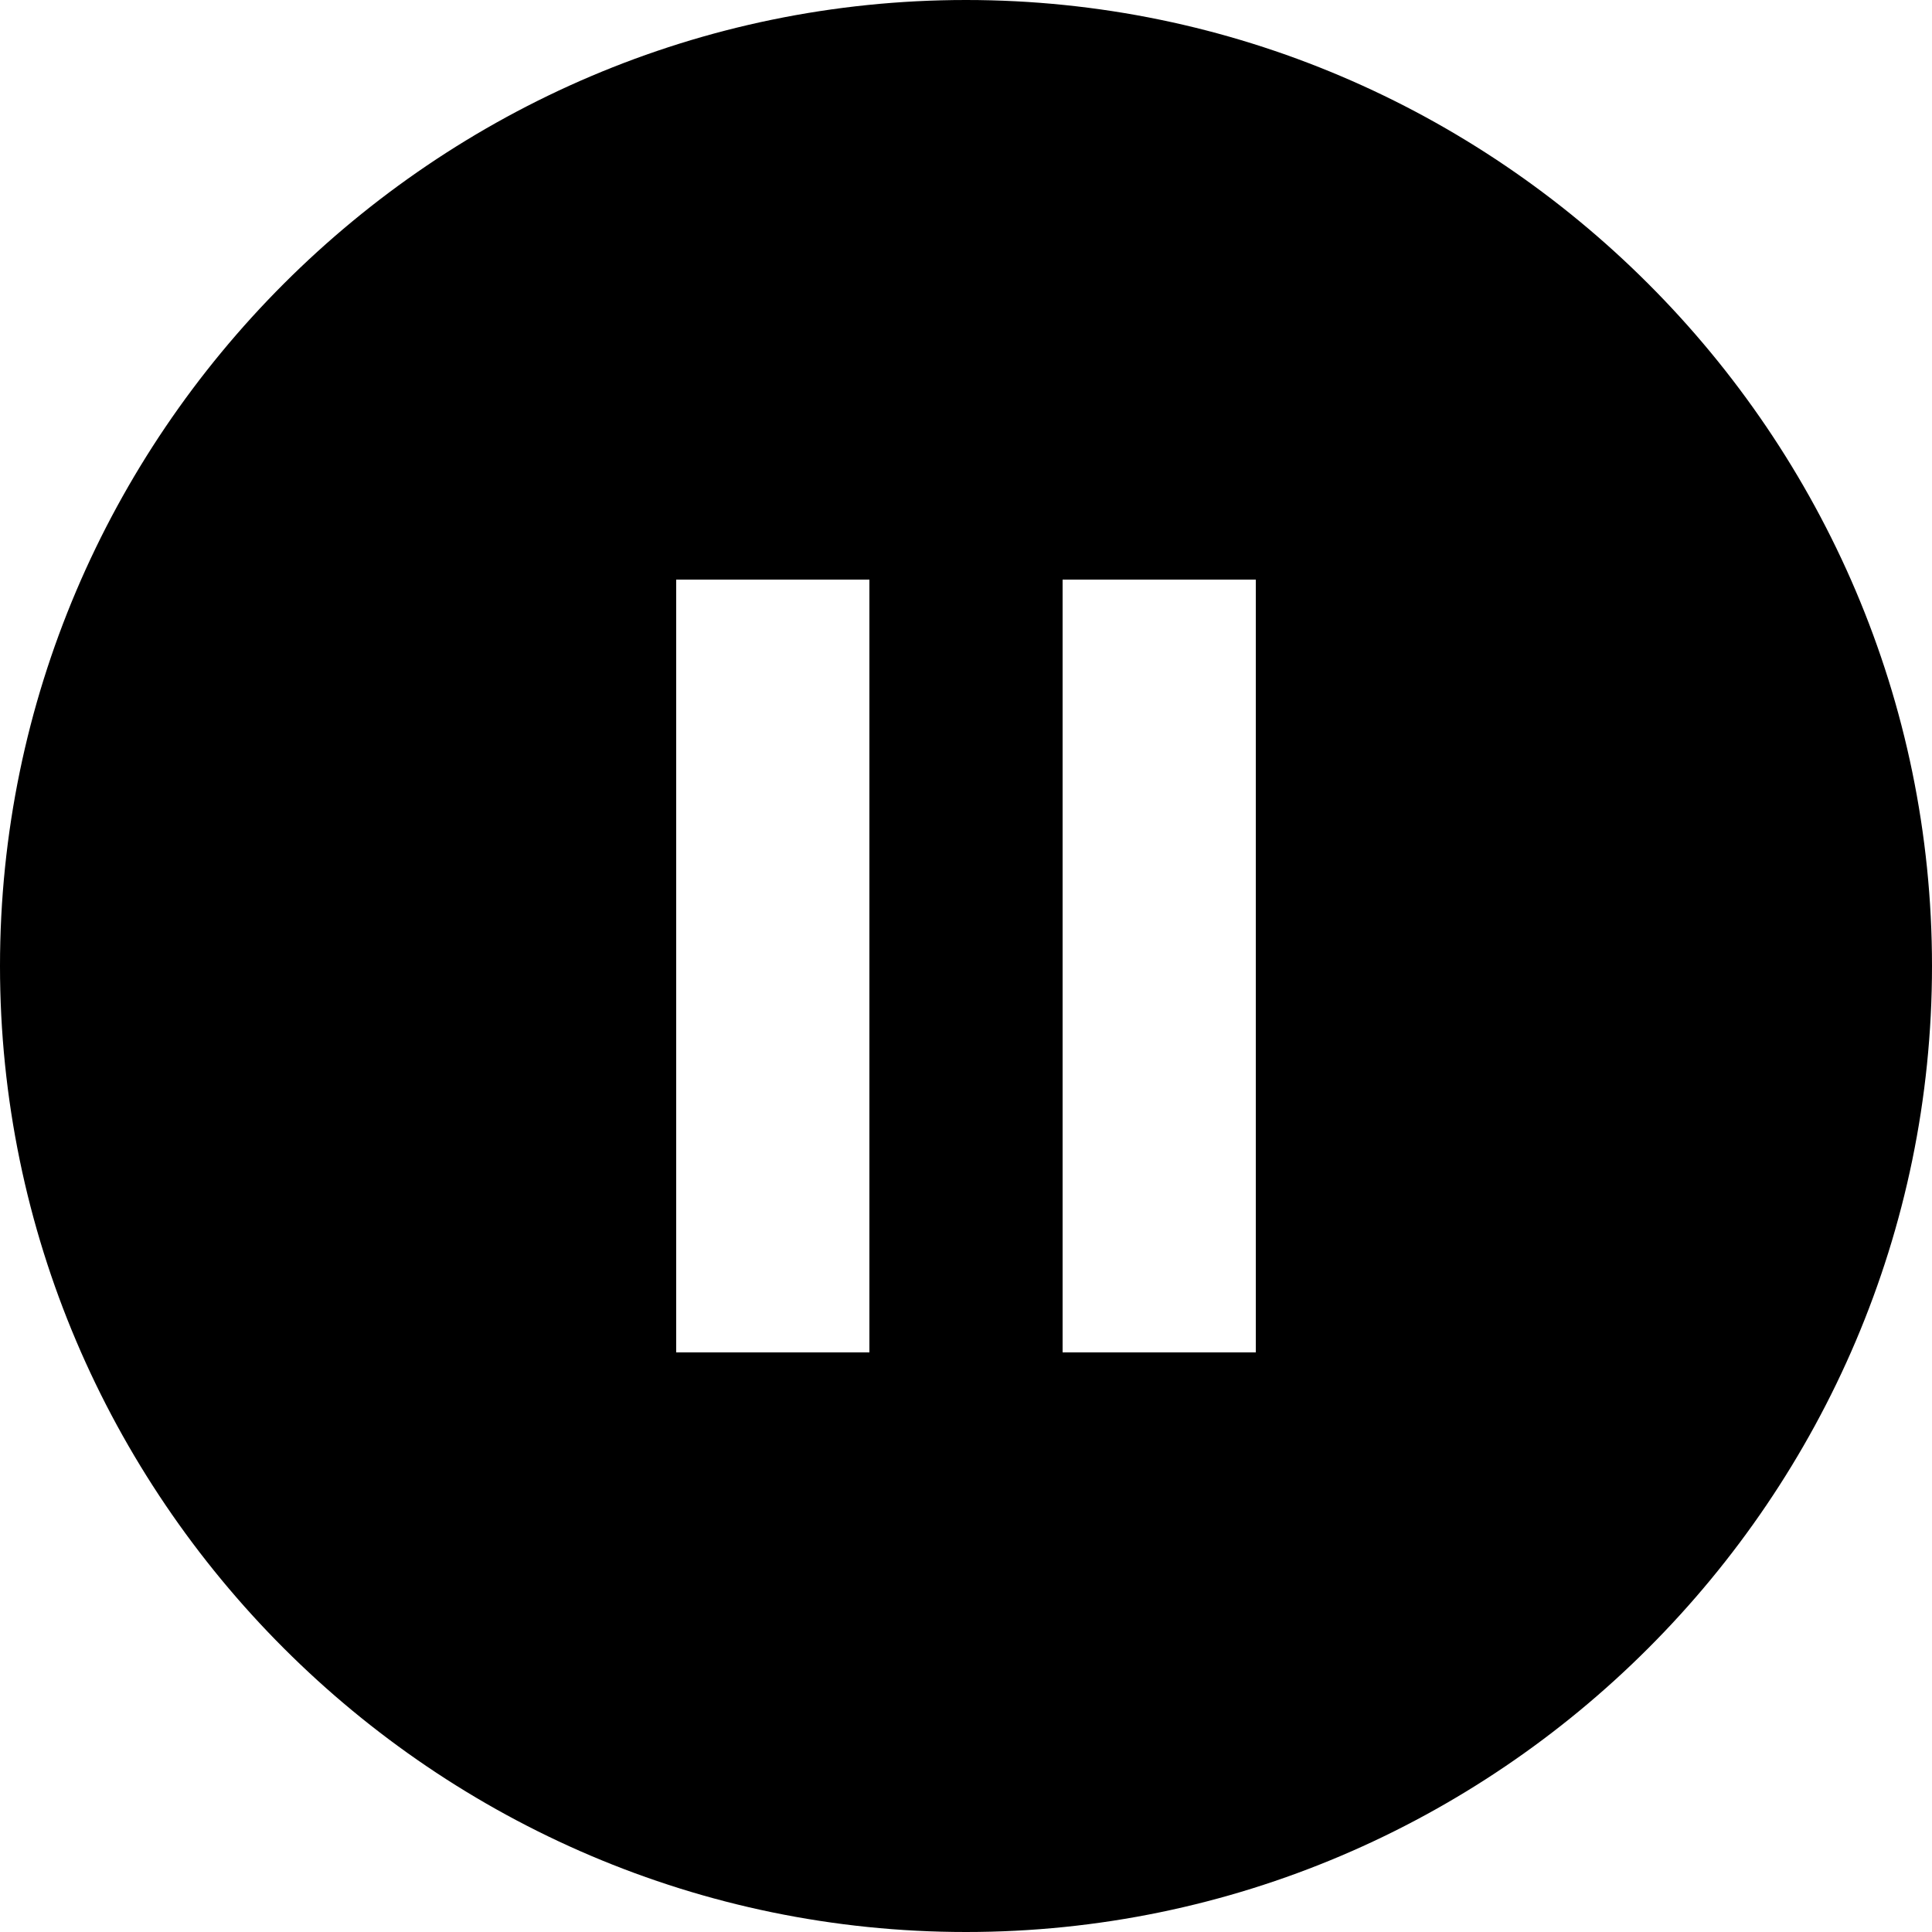
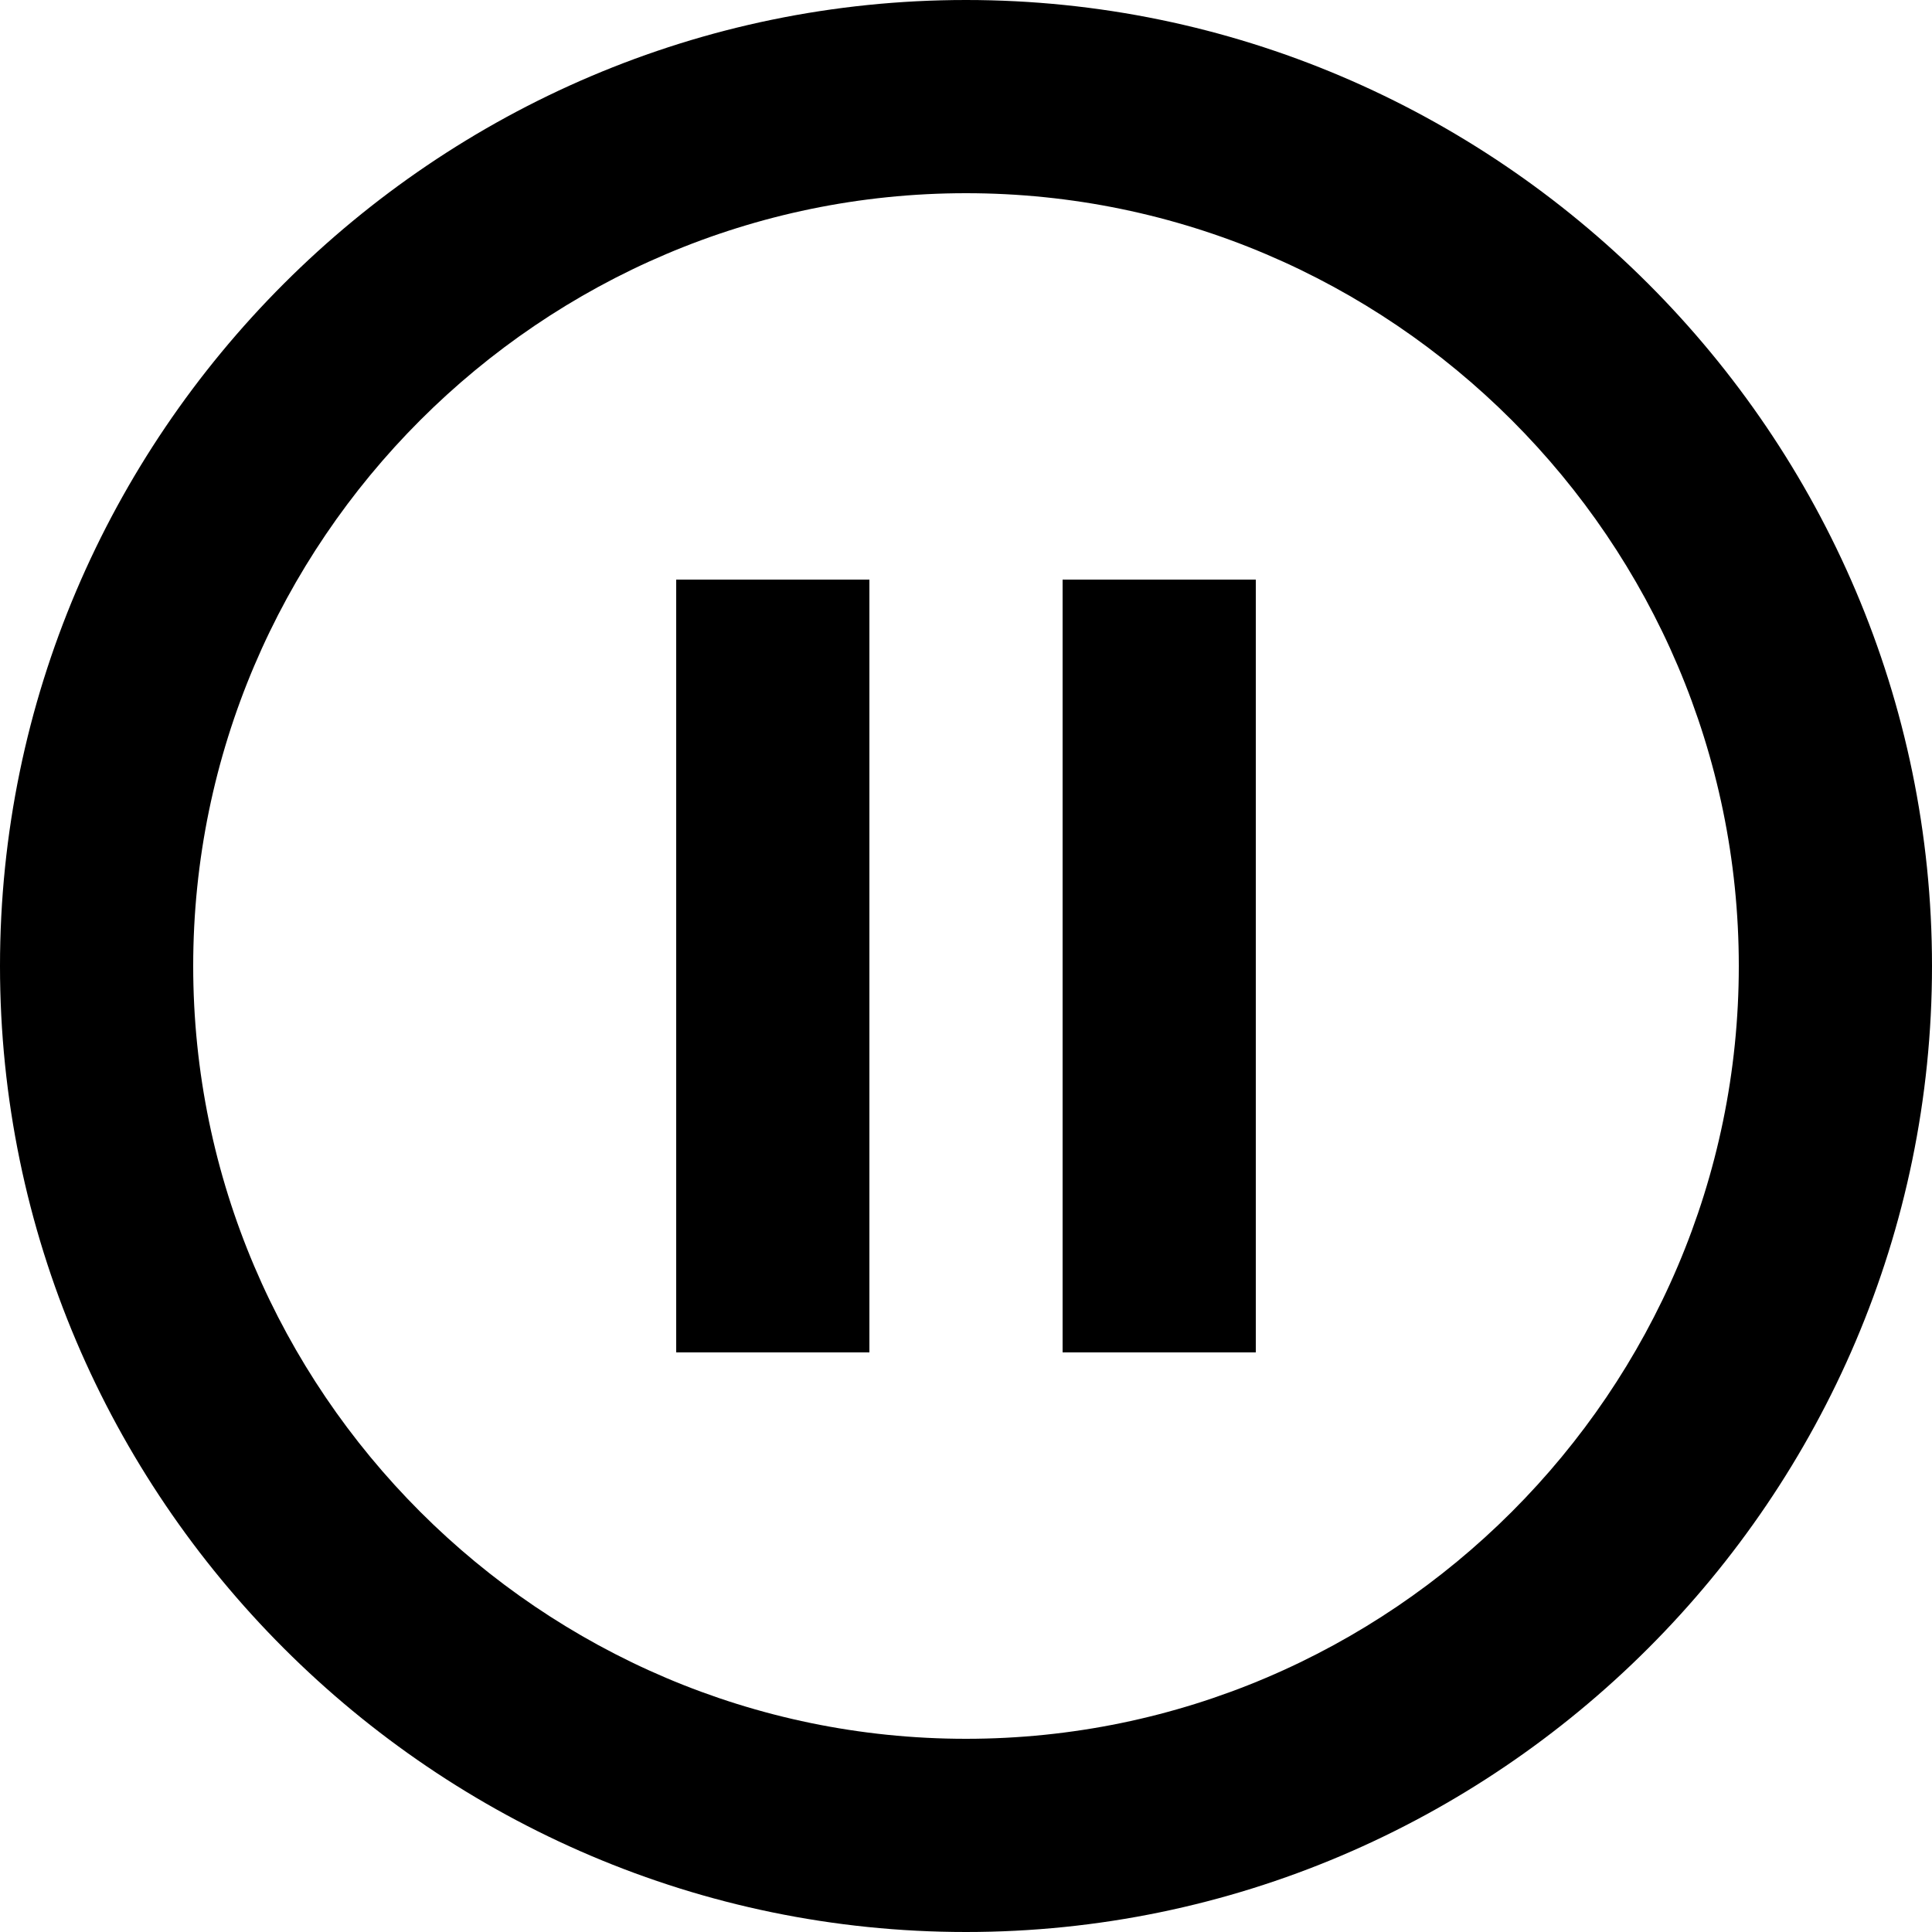
<svg xmlns="http://www.w3.org/2000/svg" height="40px" version="1.1" viewBox="0 0 20 20" width="40px">
  <defs />
  <g fill="none" fill-rule="evenodd" id="Page-1" stroke="none" stroke-width="1">
-     <g fill="#000000" id="Icons-AV" transform="translate(0, -85)">
-       <g id="pause-circle-fill" transform="translate(0, 85)">
-         <path d="M10,0 C4.5,0 0,4.5 0,10 C0,15.5 4.5,20 10,20 C15.5,20 20,15.5 20,10 C20,4.5 15.5,0 10,0 L10,0 Z M9,14 L7,14 L7,6 L9,6 L9,14 L9,14 Z M13,14 L11,14 L11,6 L13,6 L13,14 L13,14 Z" id="Shape" />
+     <g fill="#000000" id="Icons-AV" transform="translate(-42, -85)">
+       <g id="pause-circle-outline" transform="translate(42, 85)">
+         <path d="M7,14 L9,14 L9,6 L7,6 L7,14 L7,14 Z M10,0 C4.5,0 0,4.5 0,10 C0,15.5 4.5,20 10,20 C15.5,20 20,15.5 20,10 C20,4.5 15.5,0 10,0 L10,0 Z M10,18 C5.6,18 2,14.4 2,10 C2,5.6 5.6,2 10,2 C14.4,2 18,5.6 18,10 C18,14.4 14.4,18 10,18 L10,18 Z M11,14 L13,14 L13,6 L11,6 L11,14 L11,14 Z" id="Shape" />
      </g>
    </g>
  </g>
</svg>
